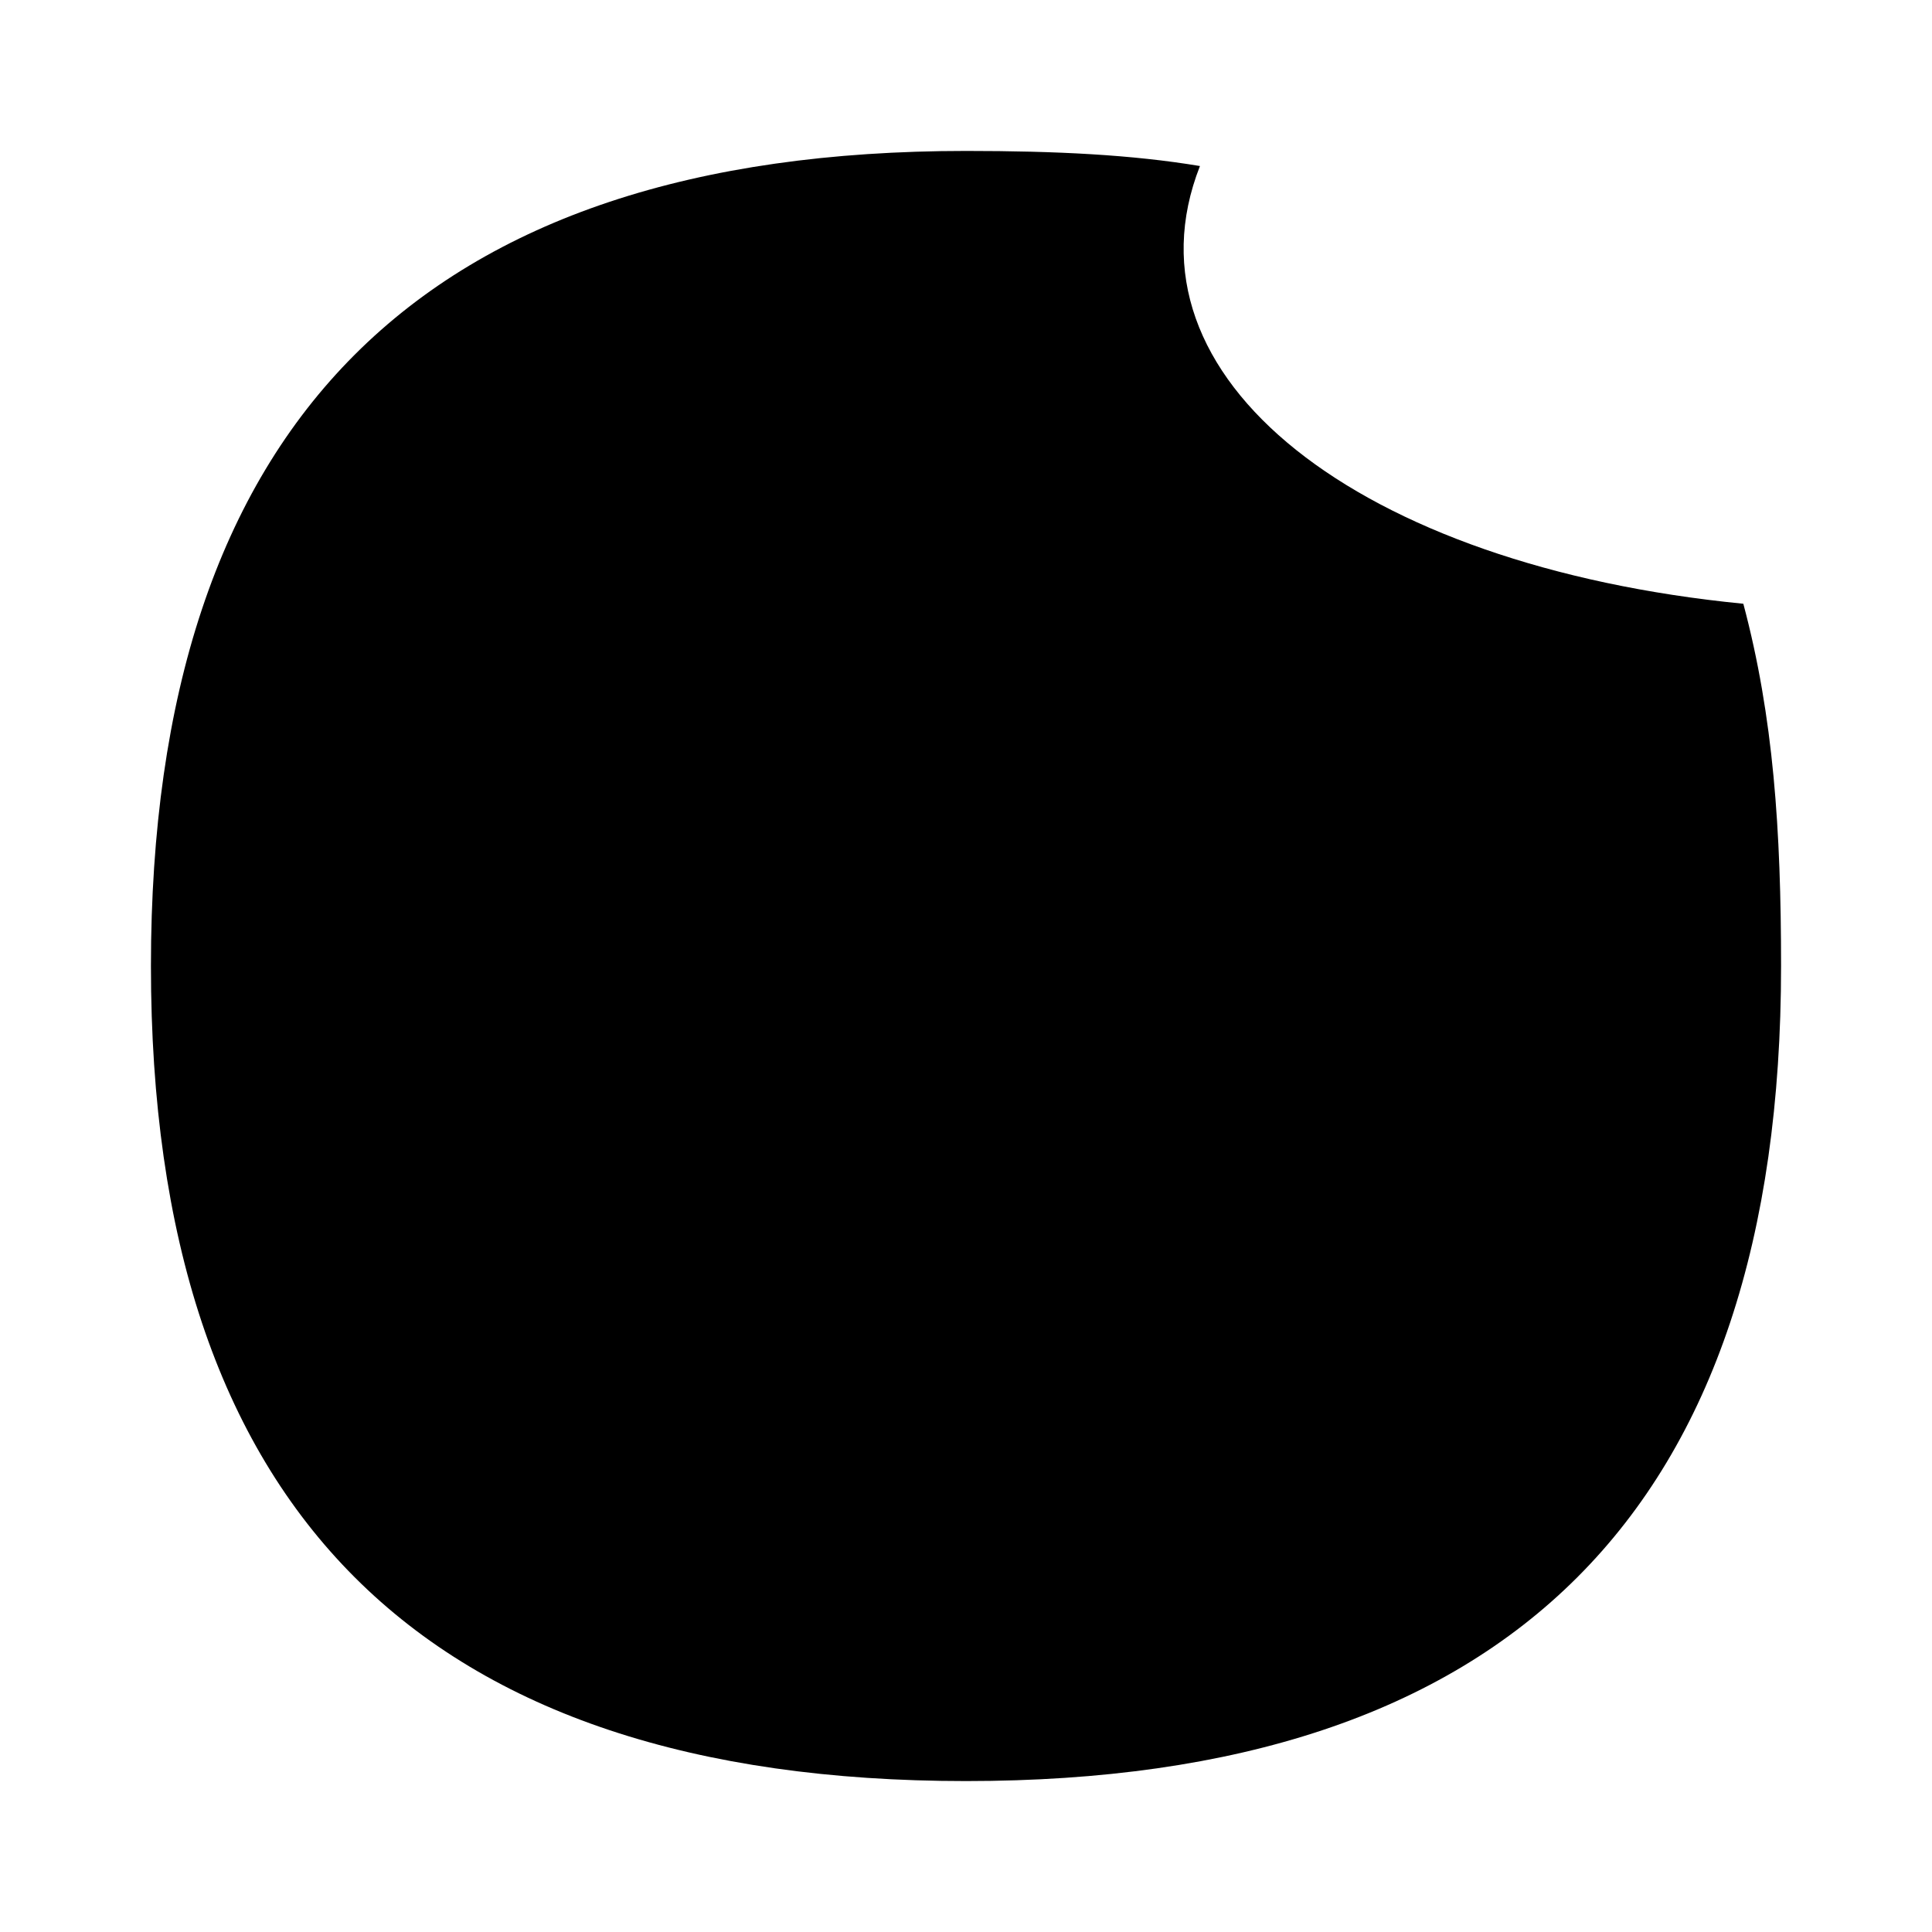
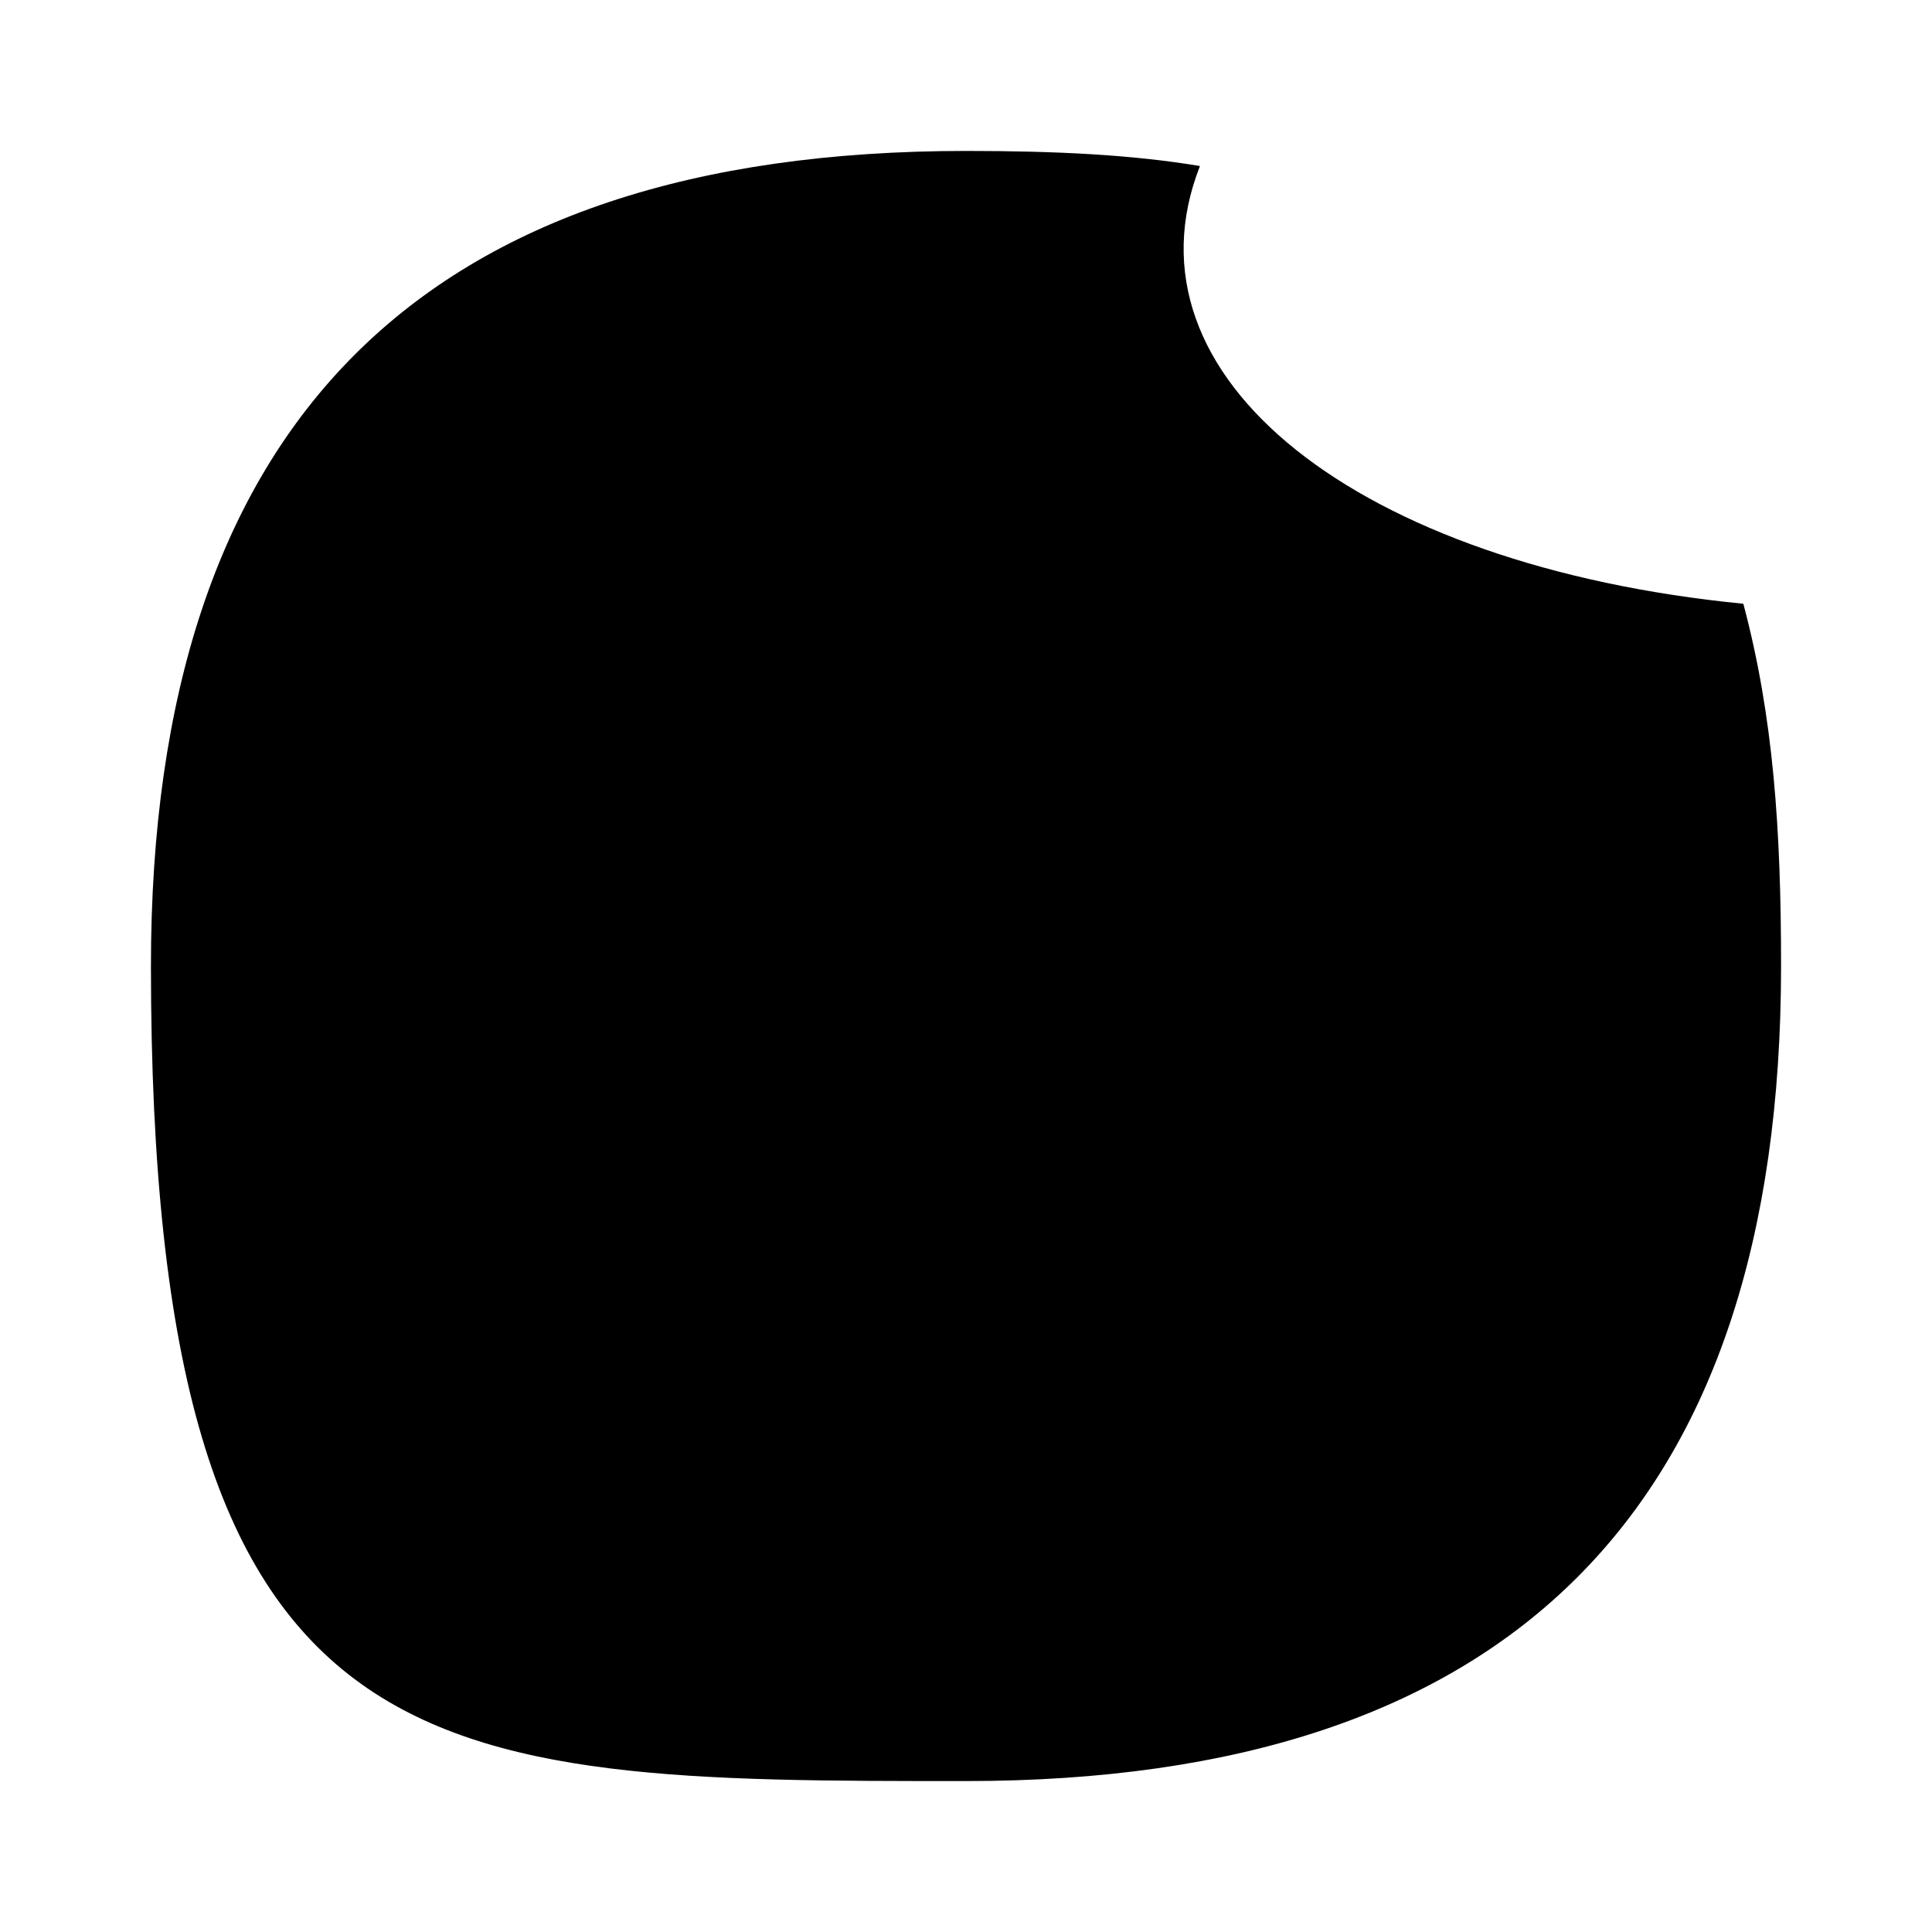
- <svg xmlns="http://www.w3.org/2000/svg" role="img" viewBox="0 0 512 512" fill="currentColor">
-   <path d="M256 40C112 40 40 112 40 256S112 472 256 472 472 400 472 256C472 220 470 190 462 160C360 150 296 100 318 44C300 41 280 40 256 40Z" />
+ <svg xmlns="http://www.w3.org/2000/svg" fill="currentColor" viewBox="0 0 512 512">
+   <path d="M256 40Q40 40 40 256c0 216 72 216 216 216s216-72 216-216c0-36-2-66-10-96-102-10-166-60-144-116-18-3-38-4-62-4" />
</svg>
